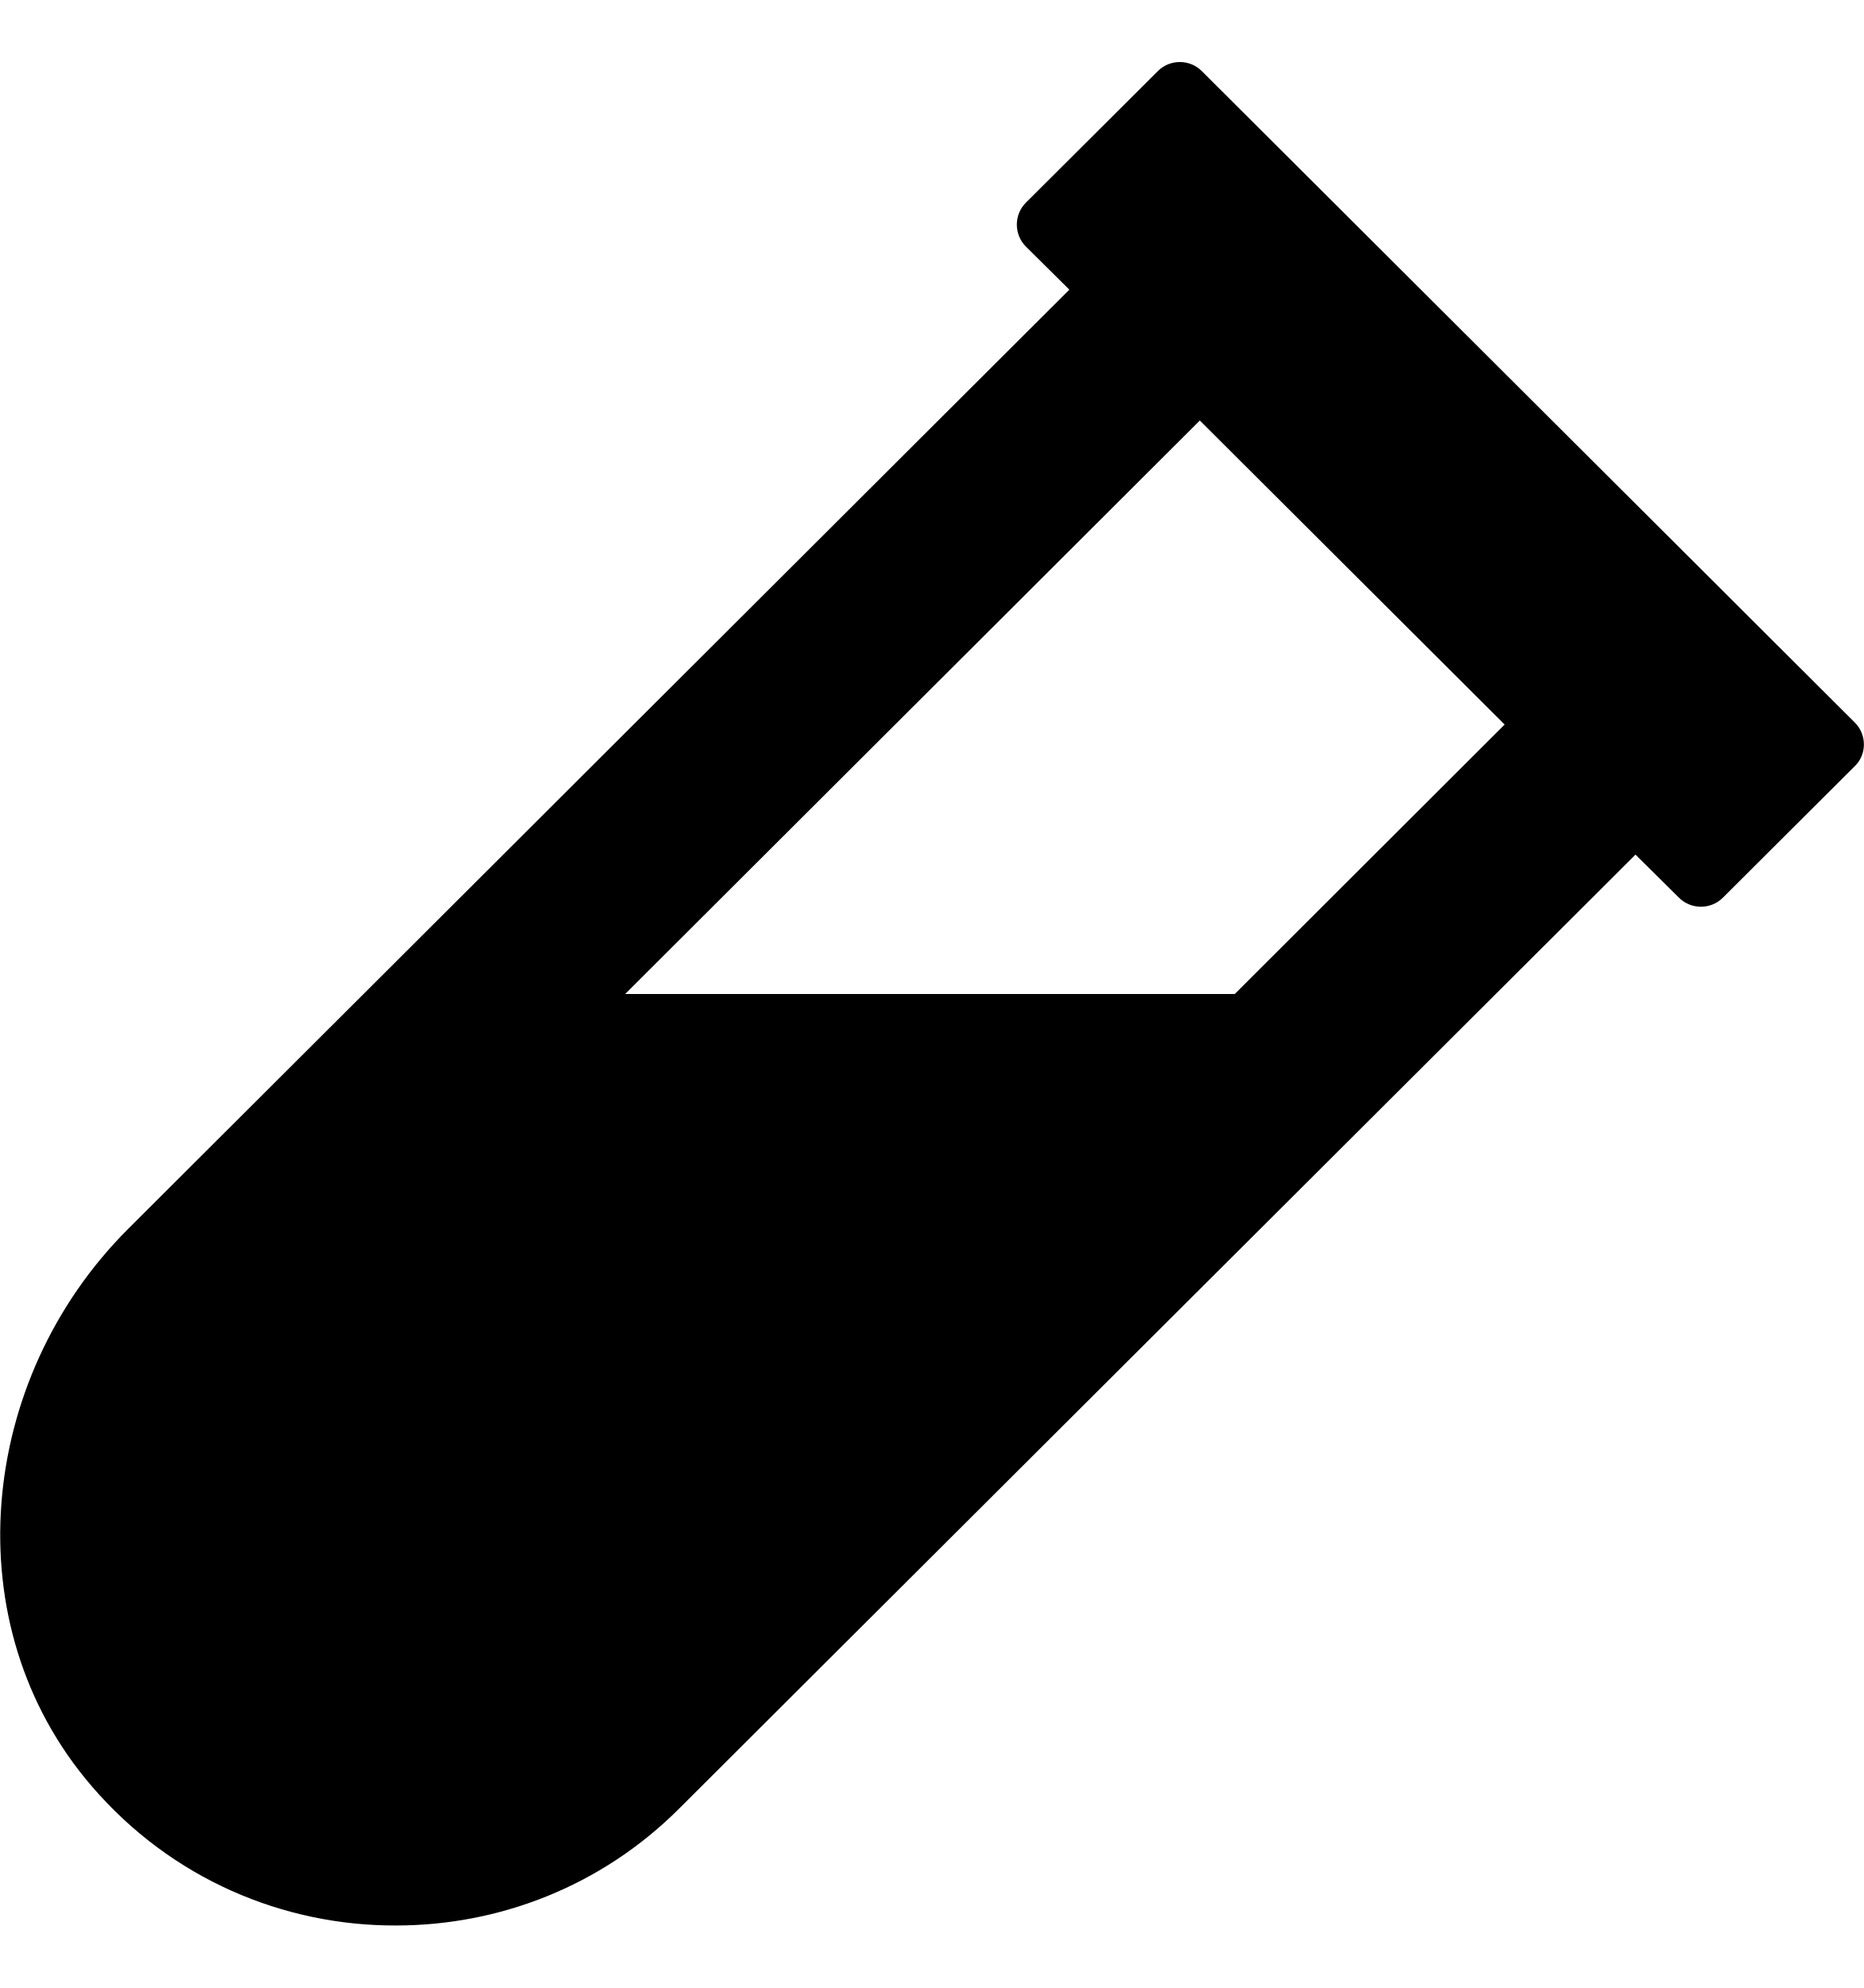
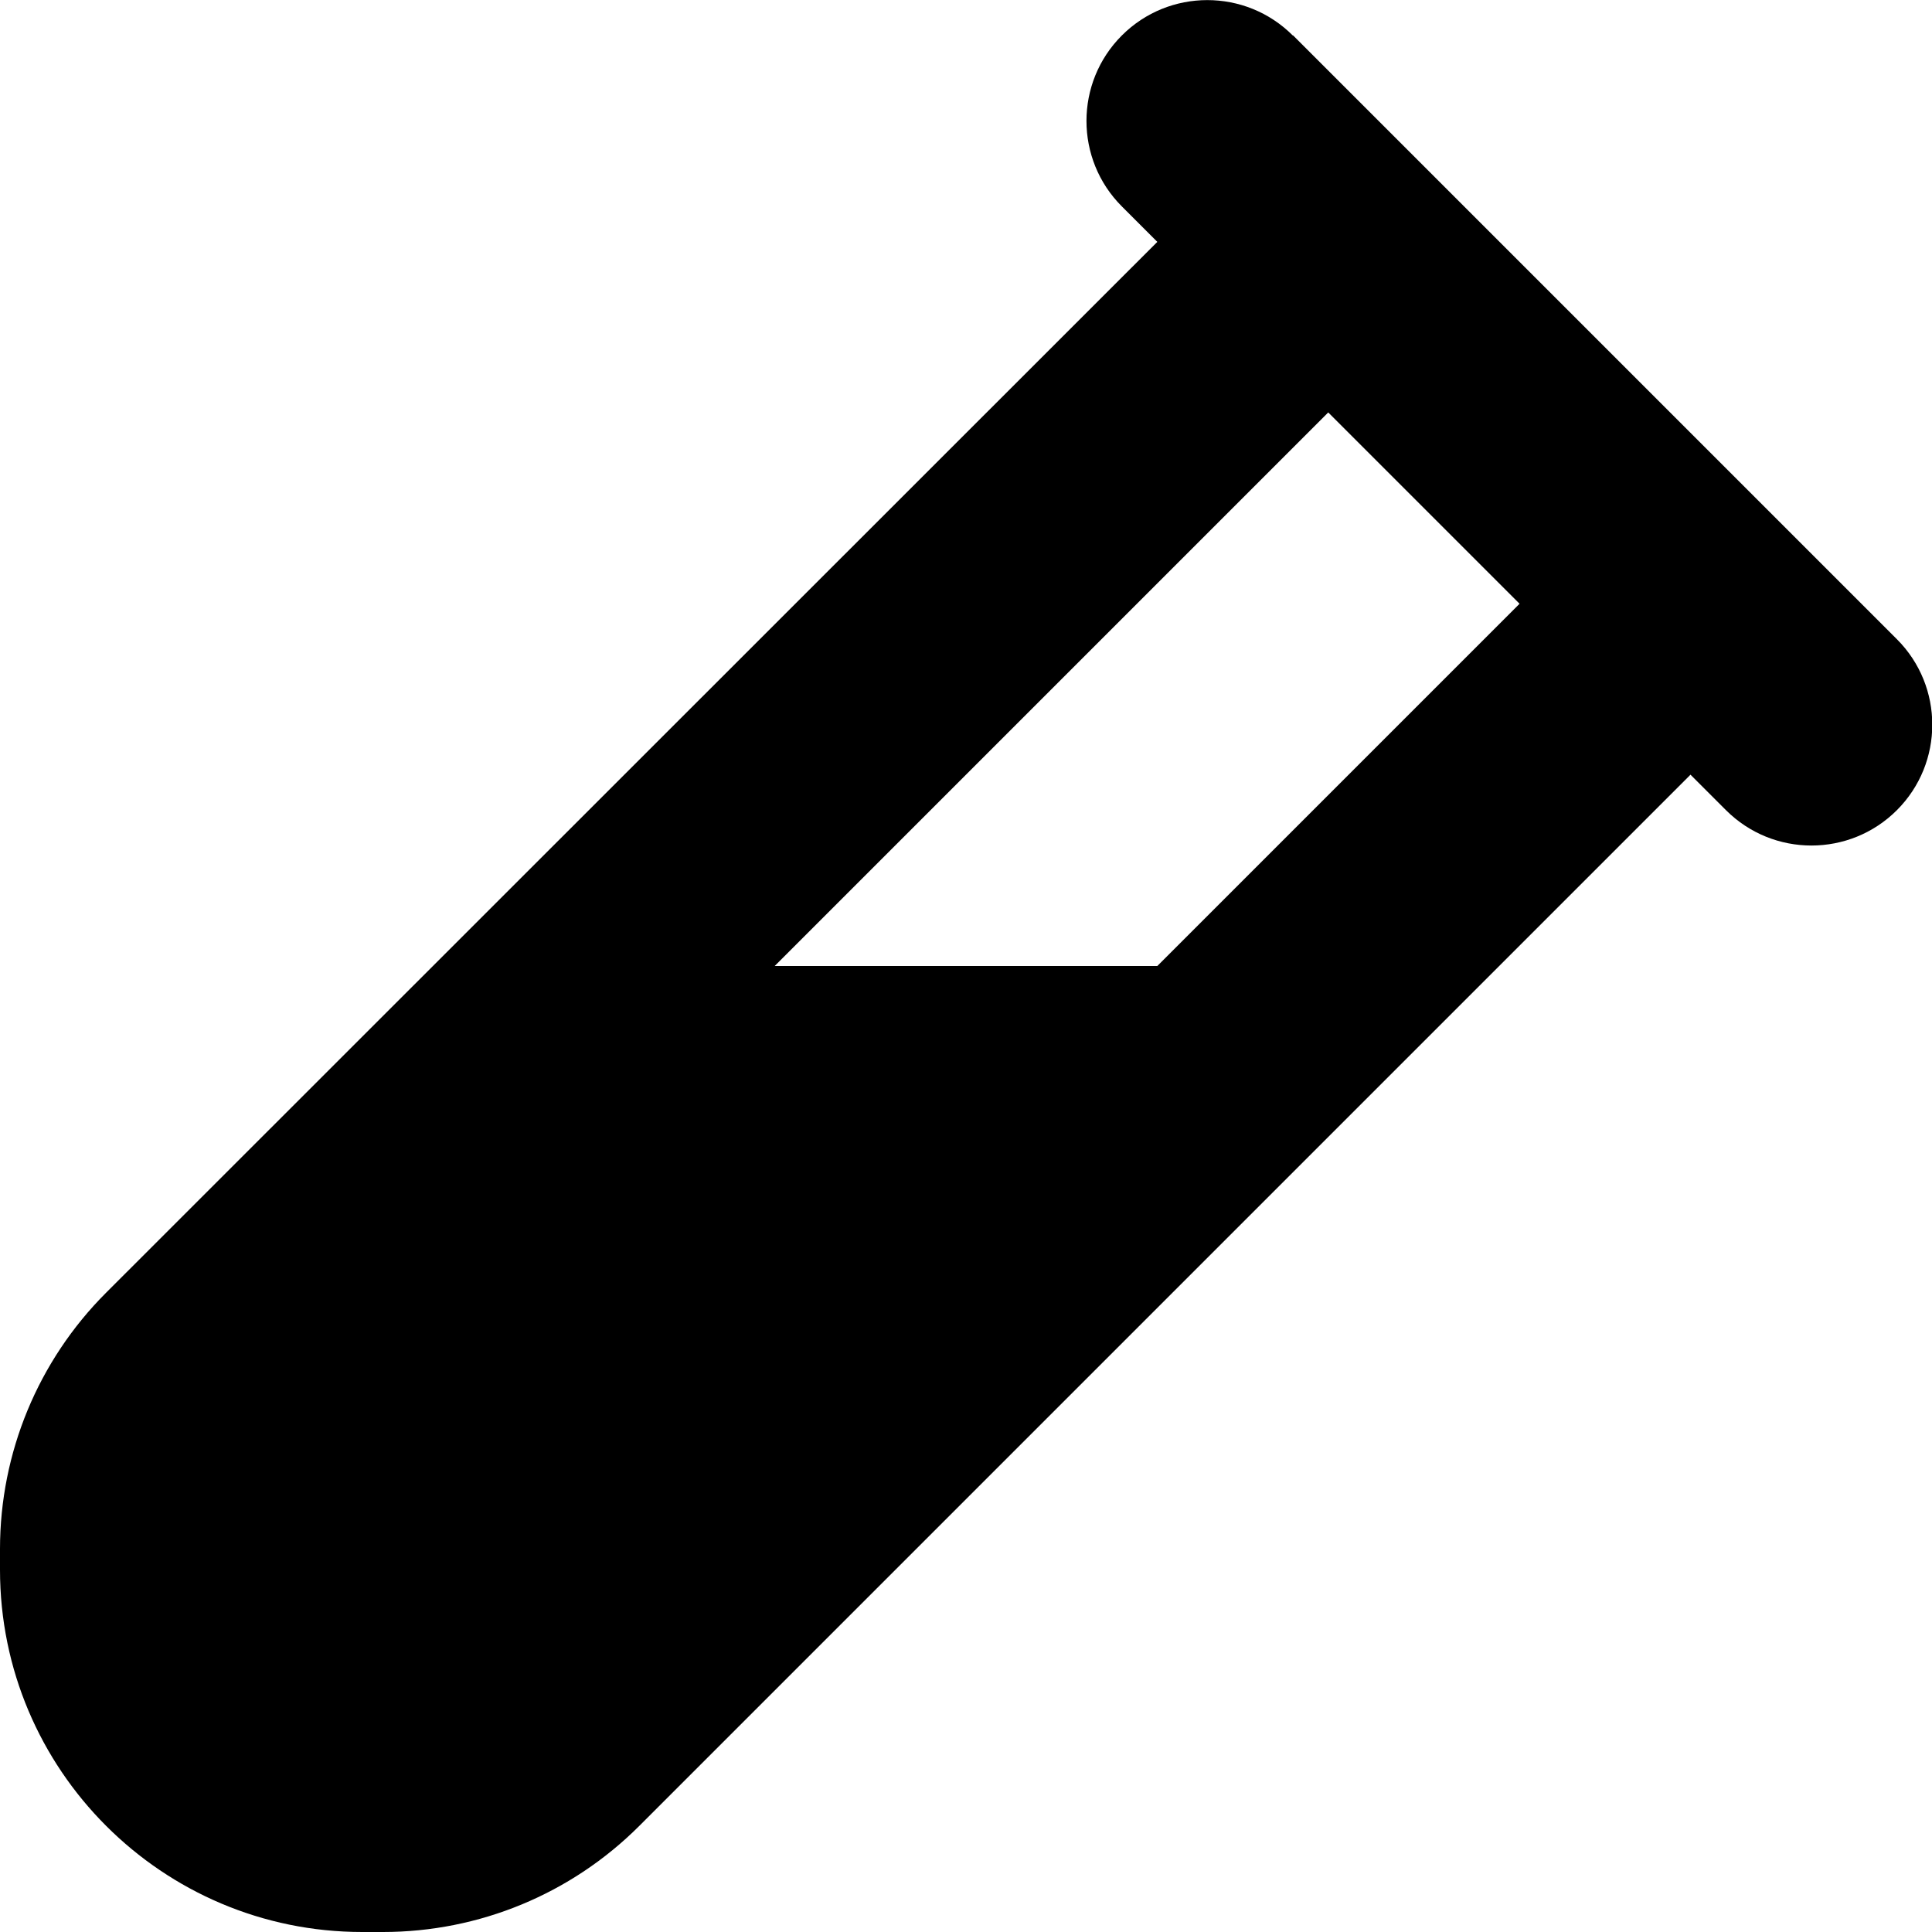
- <svg xmlns="http://www.w3.org/2000/svg" viewBox="0 0 480 512">
-   <path d="M477.7 186.1L309.5 18.3c-3.1-3.1-8.2-3.1-11.3 0l-34 33.9c-3.1 3.1-3.1 8.2 0 11.3l11.2 11.1L33 316.5c-38.8 38.7-45.1 102-9.4 143.5 20.6 24 49.5 36 78.4 35.9 26.4 0 52.8-10 72.9-30.1l246.3-245.7 11.2 11.1c3.1 3.1 8.2 3.1 11.3 0l34-33.9c3.1-3 3.1-8.1 0-11.2zM318 256H161l148-147.7 78.5 78.3L318 256z" />
+ <svg xmlns="http://www.w3.org/2000/svg" aria-hidden="true" focusable="false" data-prefix="fas" data-icon="vial" class="svg-inline--fa fa-vial" role="img" viewBox="0 0 512 512">
+   <path fill="currentColor" d="M342.6 9.4c-12.5-12.5-32.8-12.5-45.3 0s-12.5 32.8 0 45.3l9.4 9.4L28.1 342.6C10.1 360.6 0 385 0 410.5V416c0 53 43 96 96 96h5.5c25.5 0 49.9-10.1 67.9-28.1L448 205.3l9.4 9.4c12.5 12.5 32.8 12.5 45.3 0s12.5-32.8 0-45.3l-32-32-96-96-32-32zM205.3 256L352 109.3 402.7 160l-96 96H205.3z" />
</svg>
